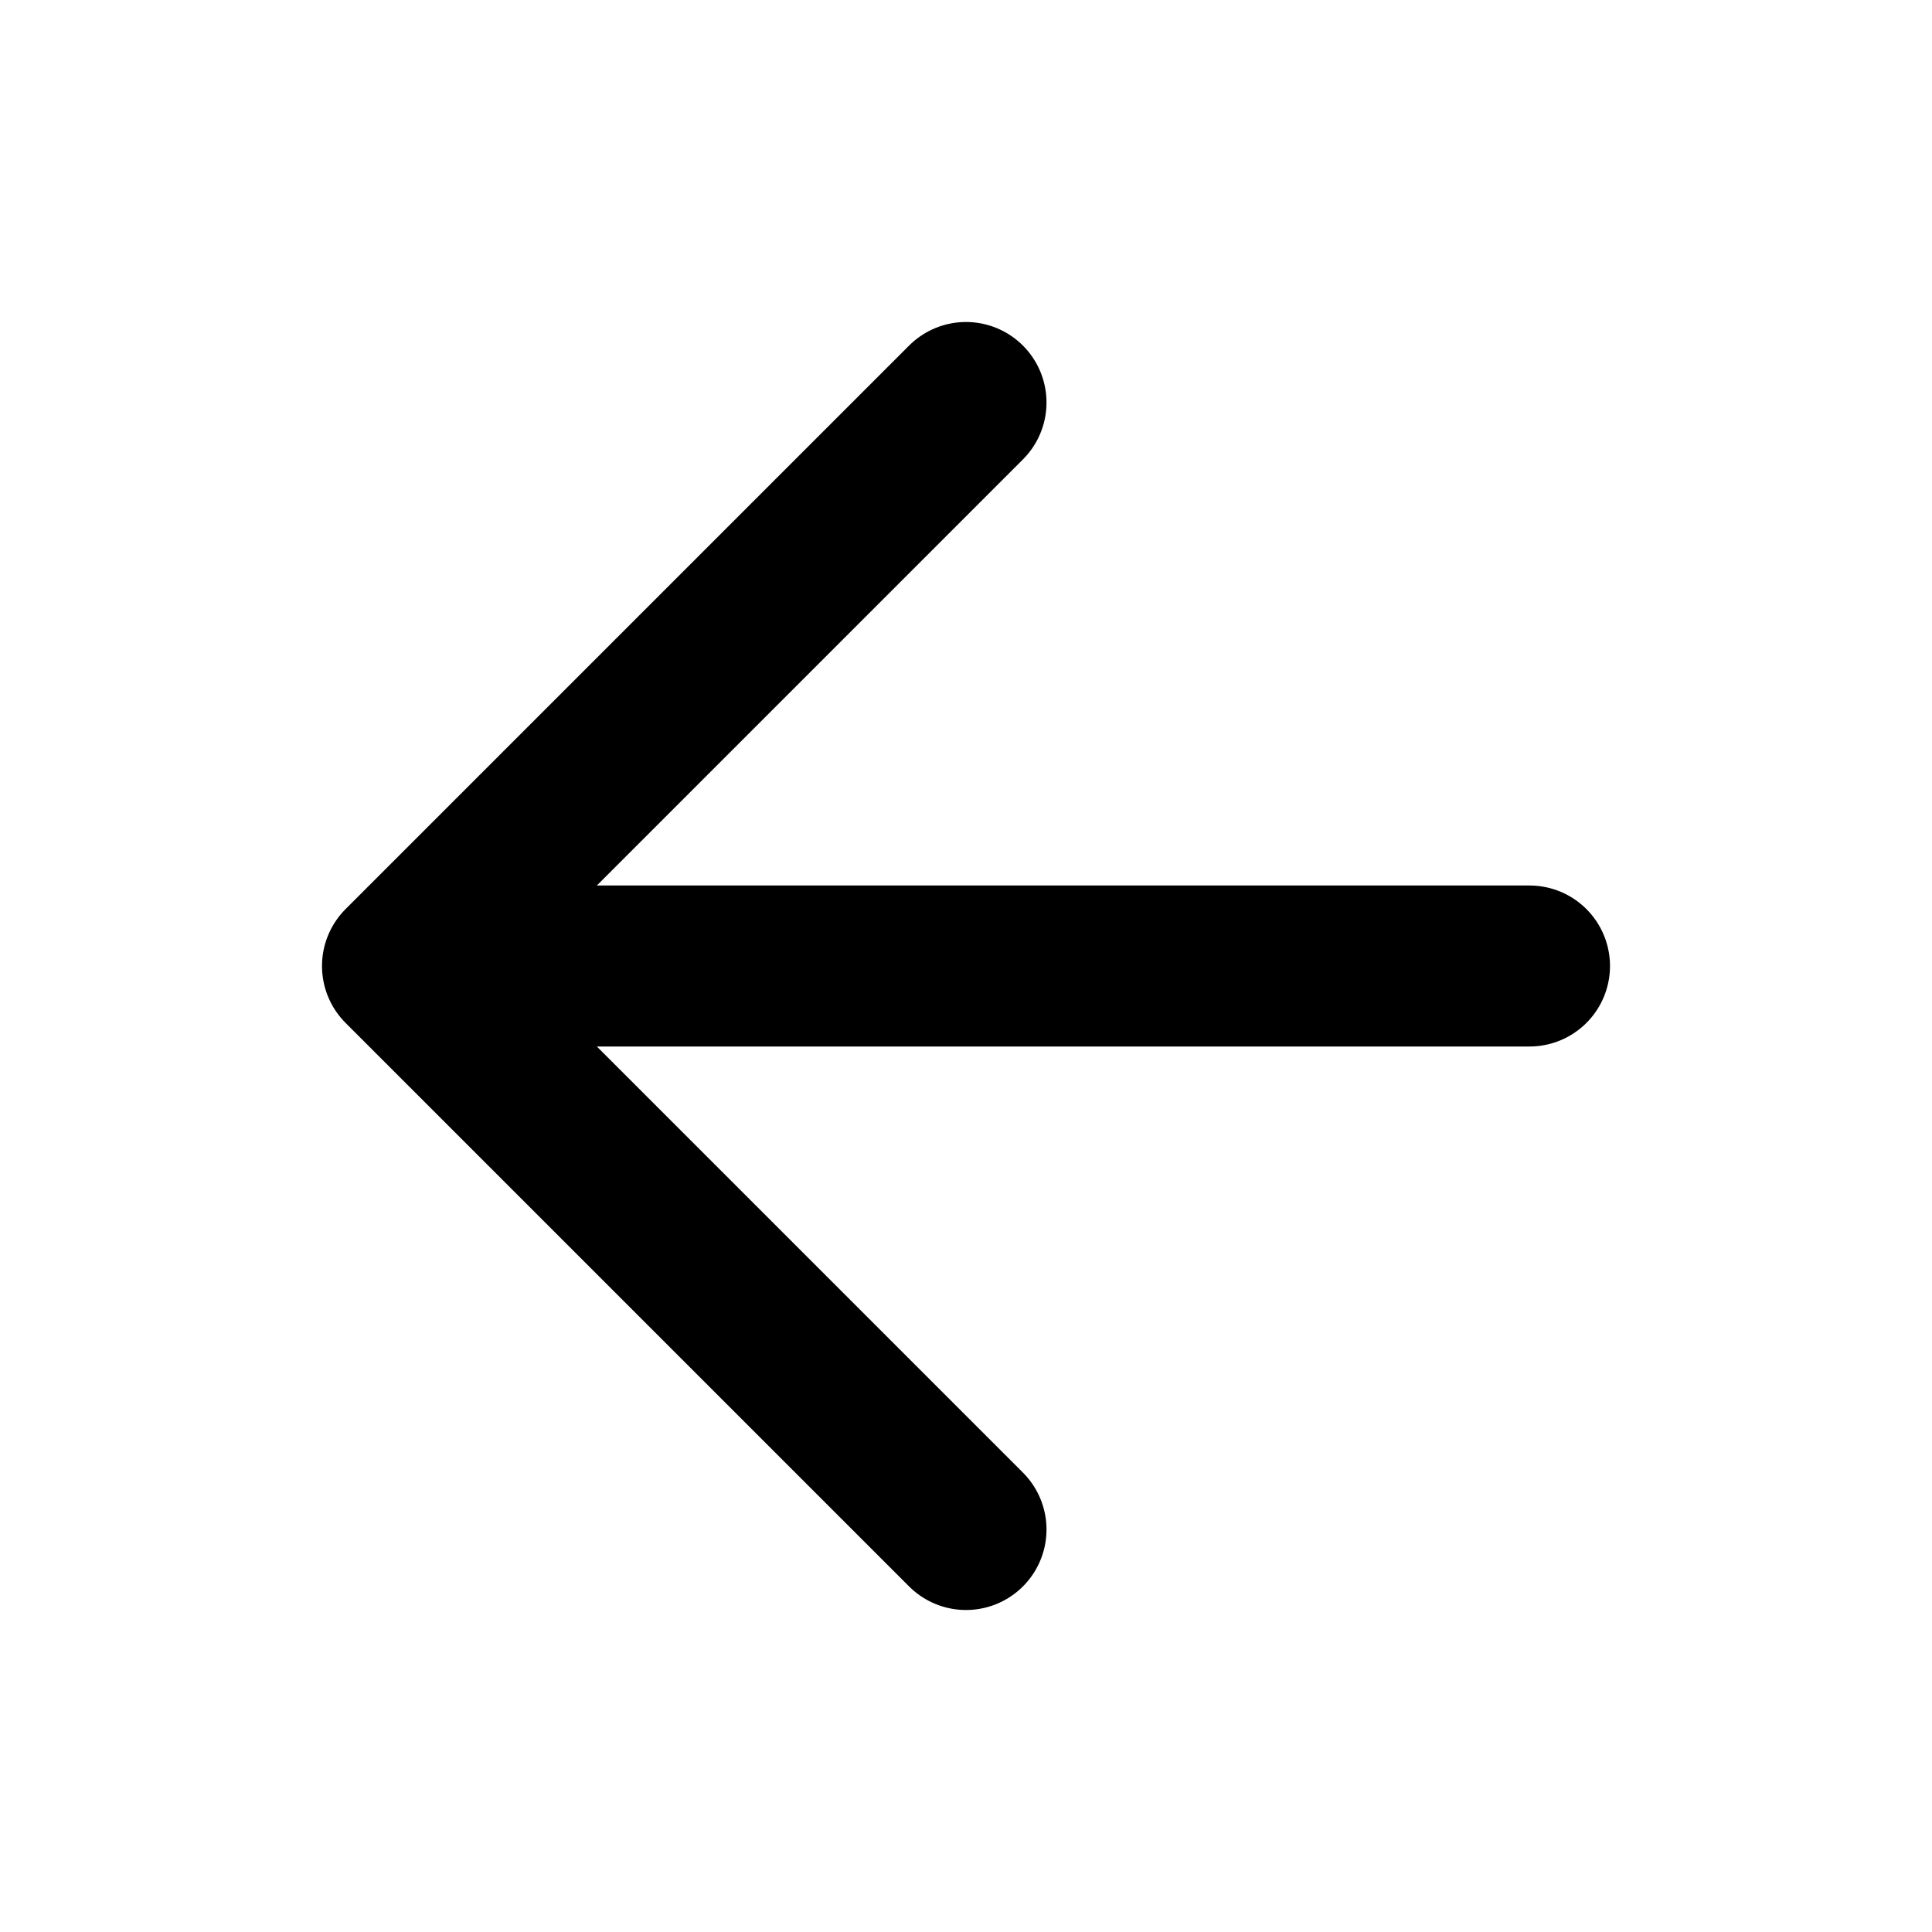
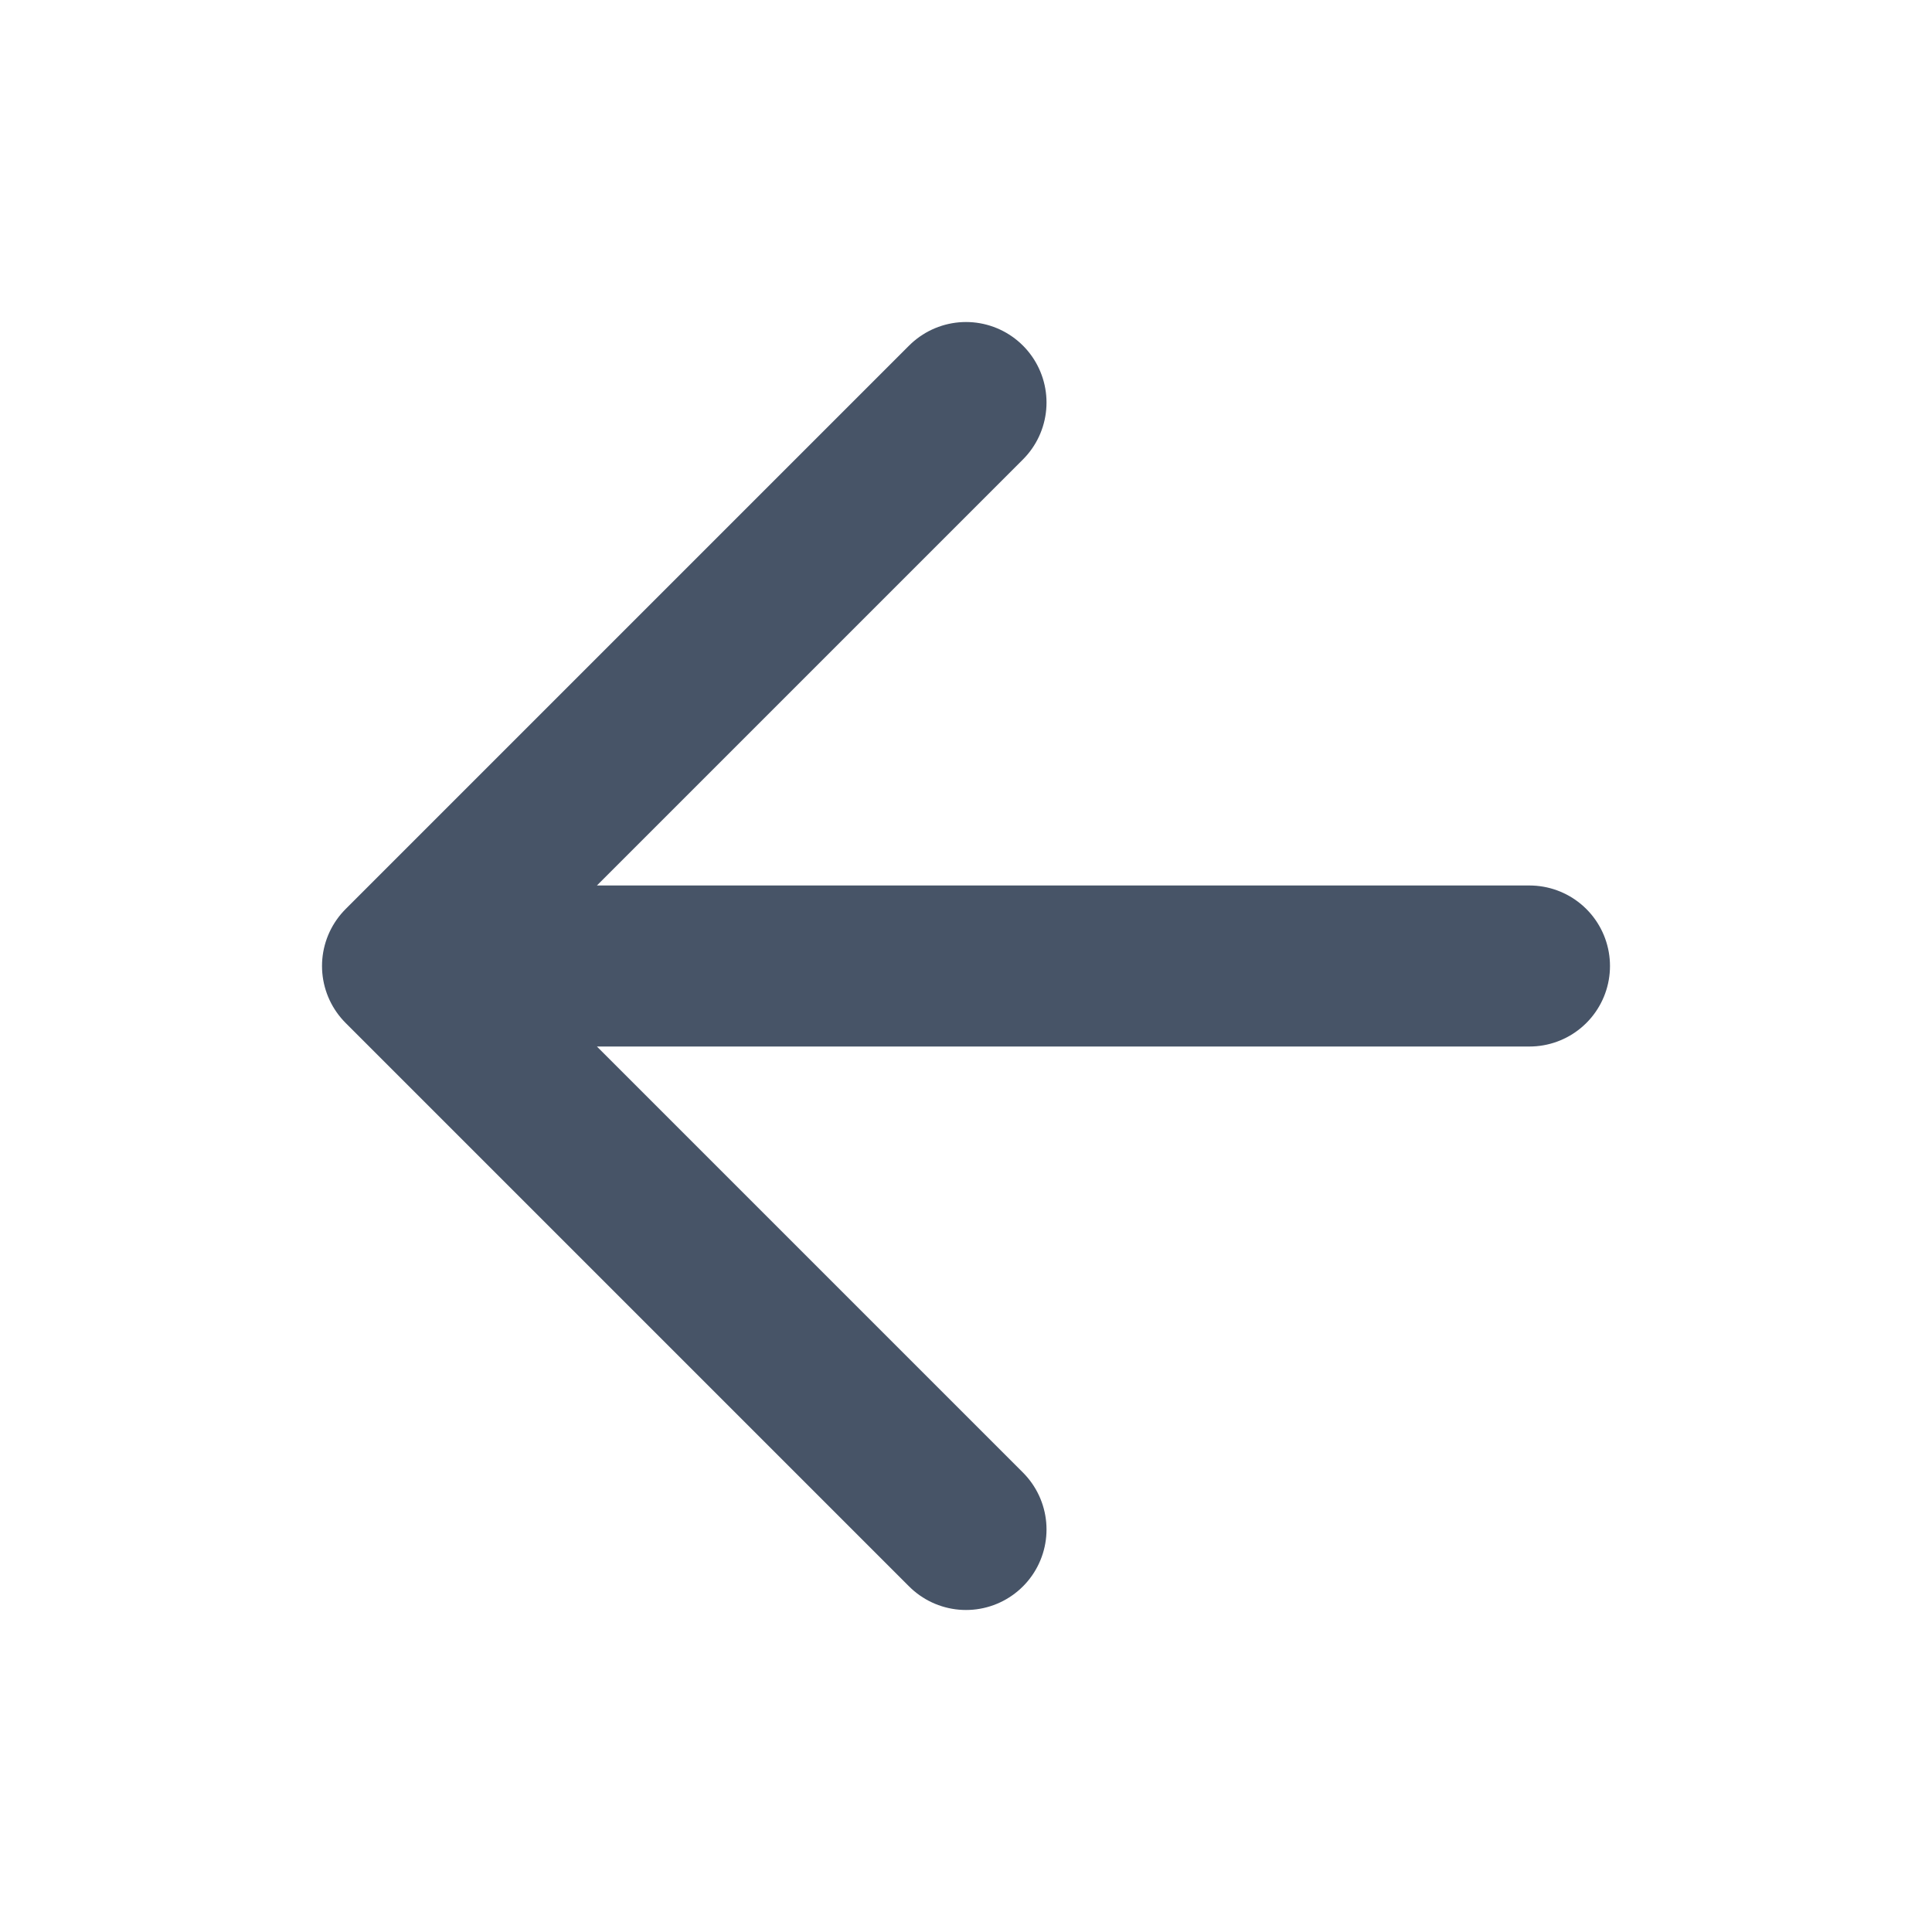
- <svg xmlns="http://www.w3.org/2000/svg" width="24" height="24" viewBox="0 0 24 24" fill="none">
+ <svg xmlns="http://www.w3.org/2000/svg" width="20" height="20" viewBox="0 0 20 20" fill="none">
  <g id="arrow-left">
-     <path id="Icon" d="M19 12H5M5 12L12 19M5 12L12 5" stroke="black" stroke-width="2" stroke-linecap="round" stroke-linejoin="round" />
+     <path id="Icon" d="M15.833 10H4.167M4.167 10L10 15.833M4.167 10L10 4.167" stroke="#475467" stroke-width="1.667" stroke-linecap="round" stroke-linejoin="round" />
  </g>
</svg>
